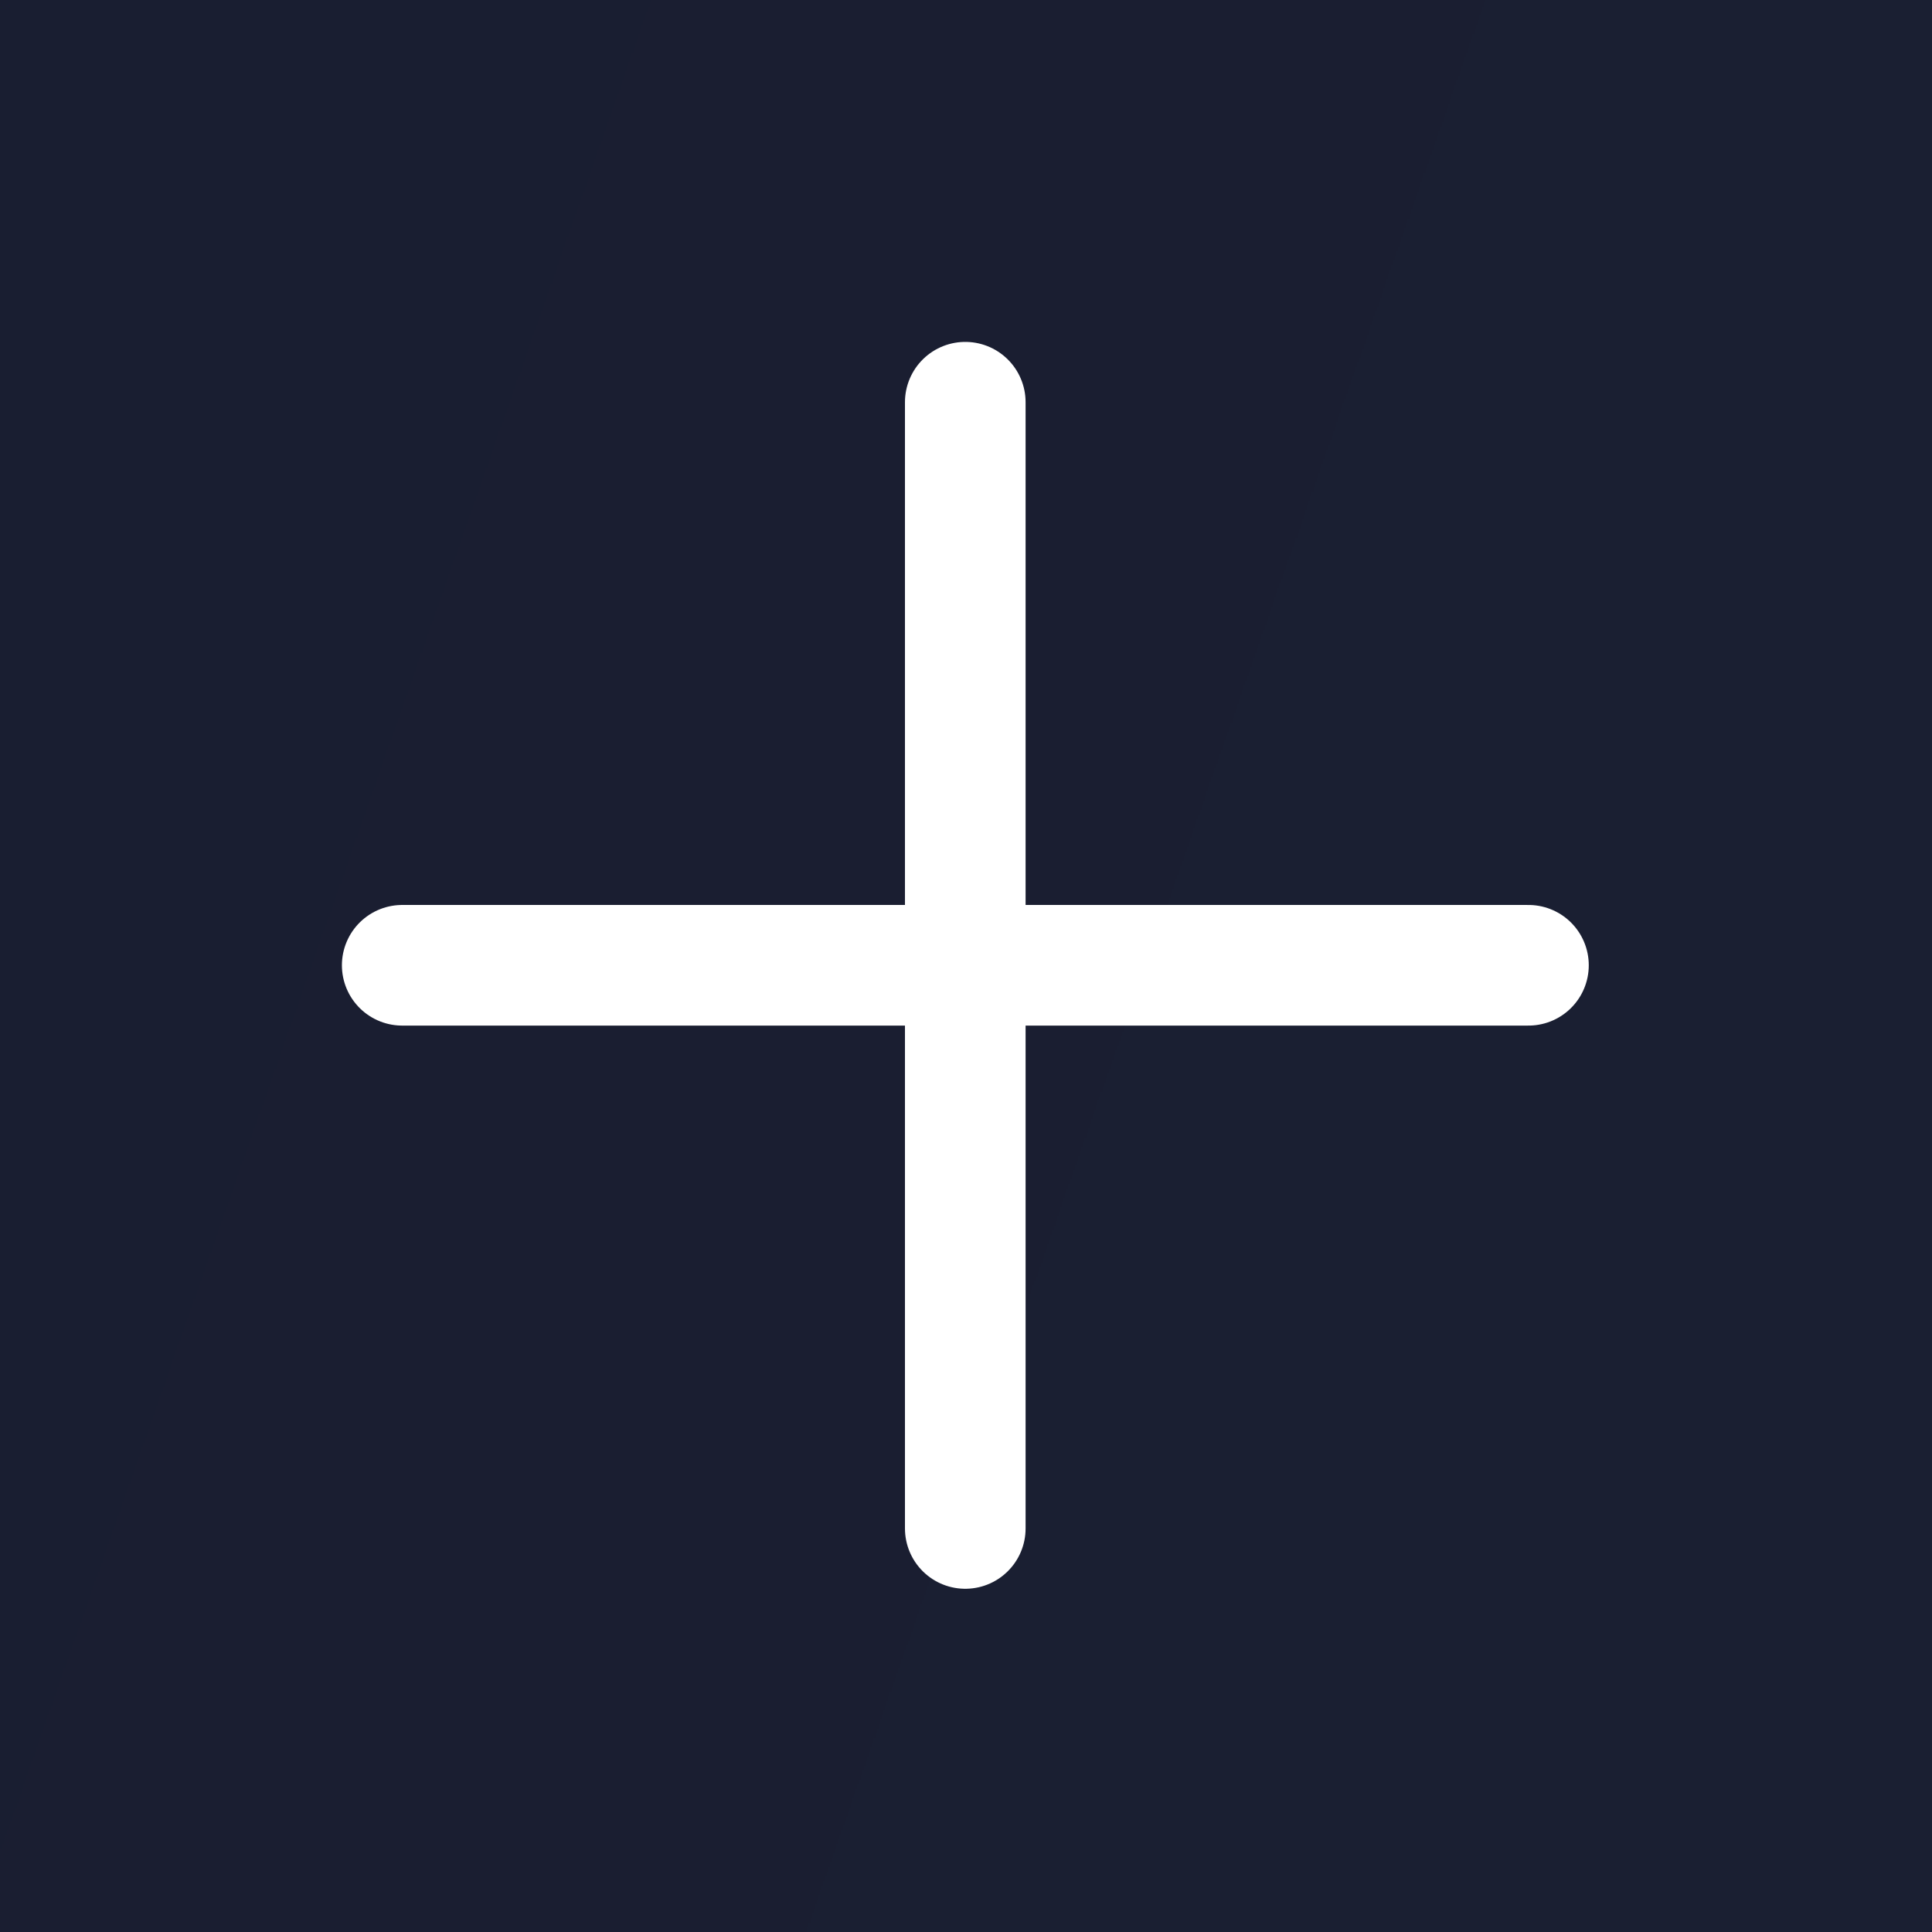
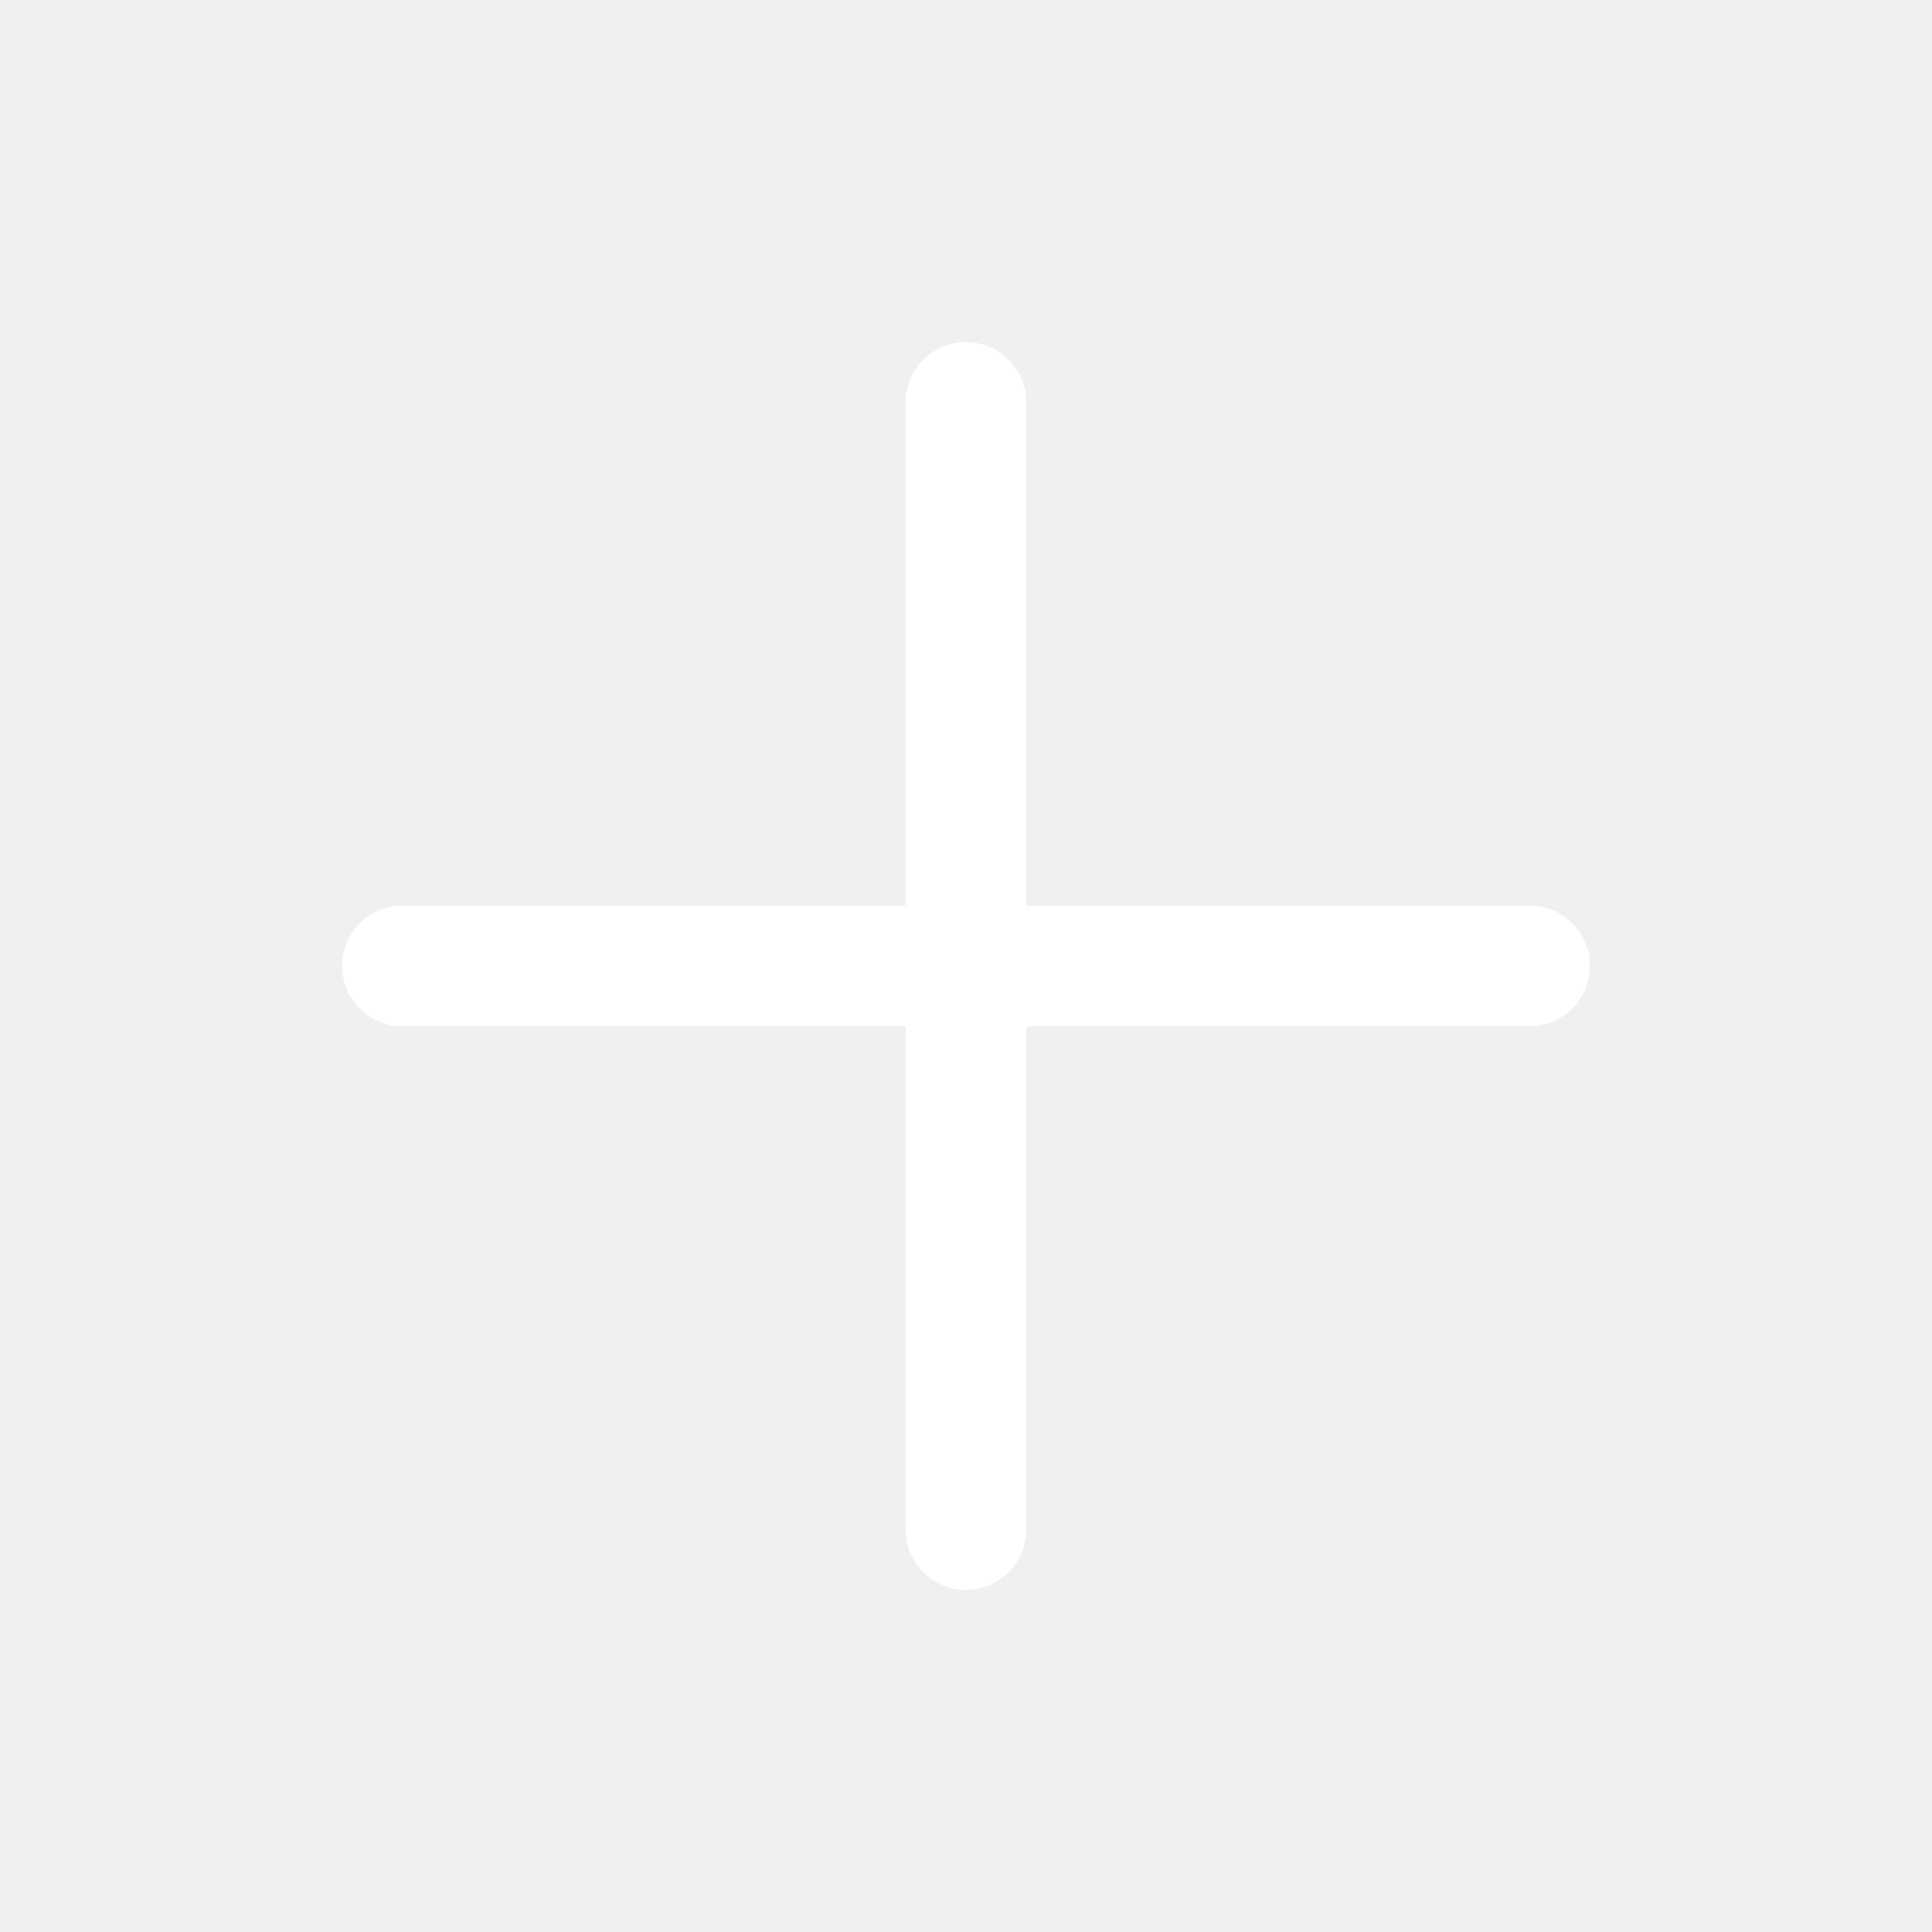
- <svg xmlns="http://www.w3.org/2000/svg" width="16" height="16" viewBox="0 0 16 16" fill="none">
-   <rect width="16" height="16" fill="#BFBFBF" />
-   <g id="Joshua R Hughes_Tracked">
-     <path d="M-6439.01 -1202.51C-6439.01 -1257.74 -6394.24 -1302.51 -6339.01 -1302.51H2174.99C2230.22 -1302.51 2274.99 -1257.74 2274.99 -1202.51V35.493C2274.99 90.721 2230.22 135.493 2174.99 135.493H-6339.01C-6394.24 135.493 -6439.01 90.721 -6439.01 35.493V-1202.51Z" fill="#5D5D5D" />
-     <g id="Log Details">
-       <g clip-path="url(#clip0_0_1)">
-         <rect x="-332.011" y="-1116.51" width="440" height="1251.67" rx="40" fill="#2B2F3F" />
-         <rect x="-332.011" y="-1116.51" width="440" height="1251.67" rx="40" fill="url(#paint0_linear_0_1)" />
-         <g id="Frame 2">
-           <g id="Container">
-             <g id="Container_2">
-               <g id="Button">
-                 <g id="Icon">
-                   <path id="Vector" d="M3.331 7.994H12.658" stroke="white" stroke-width="0.999" stroke-linecap="round" stroke-linejoin="round" />
-                   <path id="Vector_2" d="M7.994 3.331V12.658" stroke="white" stroke-width="0.999" stroke-linecap="round" stroke-linejoin="round" />
-                 </g>
-               </g>
-             </g>
-           </g>
-         </g>
-       </g>
-     </g>
+ <svg xmlns="http://www.w3.org/2000/svg" preserveAspectRatio="none" width="100%" height="100%" overflow="visible" style="display: block;" viewBox="0 0 15.989 15.989" fill="none">
+   <g id="Icon">
+     <path id="Vector" d="M3.331 7.994H12.658" stroke="white" stroke-width="0.999" stroke-linecap="round" stroke-linejoin="round" />
+     <path id="Vector_2" d="M7.994 3.331V12.658" stroke="white" stroke-width="0.999" stroke-linecap="round" stroke-linejoin="round" />
  </g>
-   <defs>
-     <linearGradient id="paint0_linear_0_1" x1="-332.011" y1="-1116.51" x2="451.204" y2="-841.184" gradientUnits="userSpaceOnUse">
-       <stop stop-color="#0C1227" stop-opacity="0.4" />
-       <stop offset="0.5" stop-color="#0C1227" stop-opacity="0.9" />
-       <stop offset="1" stop-color="#0C1227" stop-opacity="0.4" />
-     </linearGradient>
-     <clipPath id="clip0_0_1">
-       <rect x="-332.011" y="-1116.51" width="440" height="1251.67" rx="40" fill="white" />
-     </clipPath>
-   </defs>
</svg>
